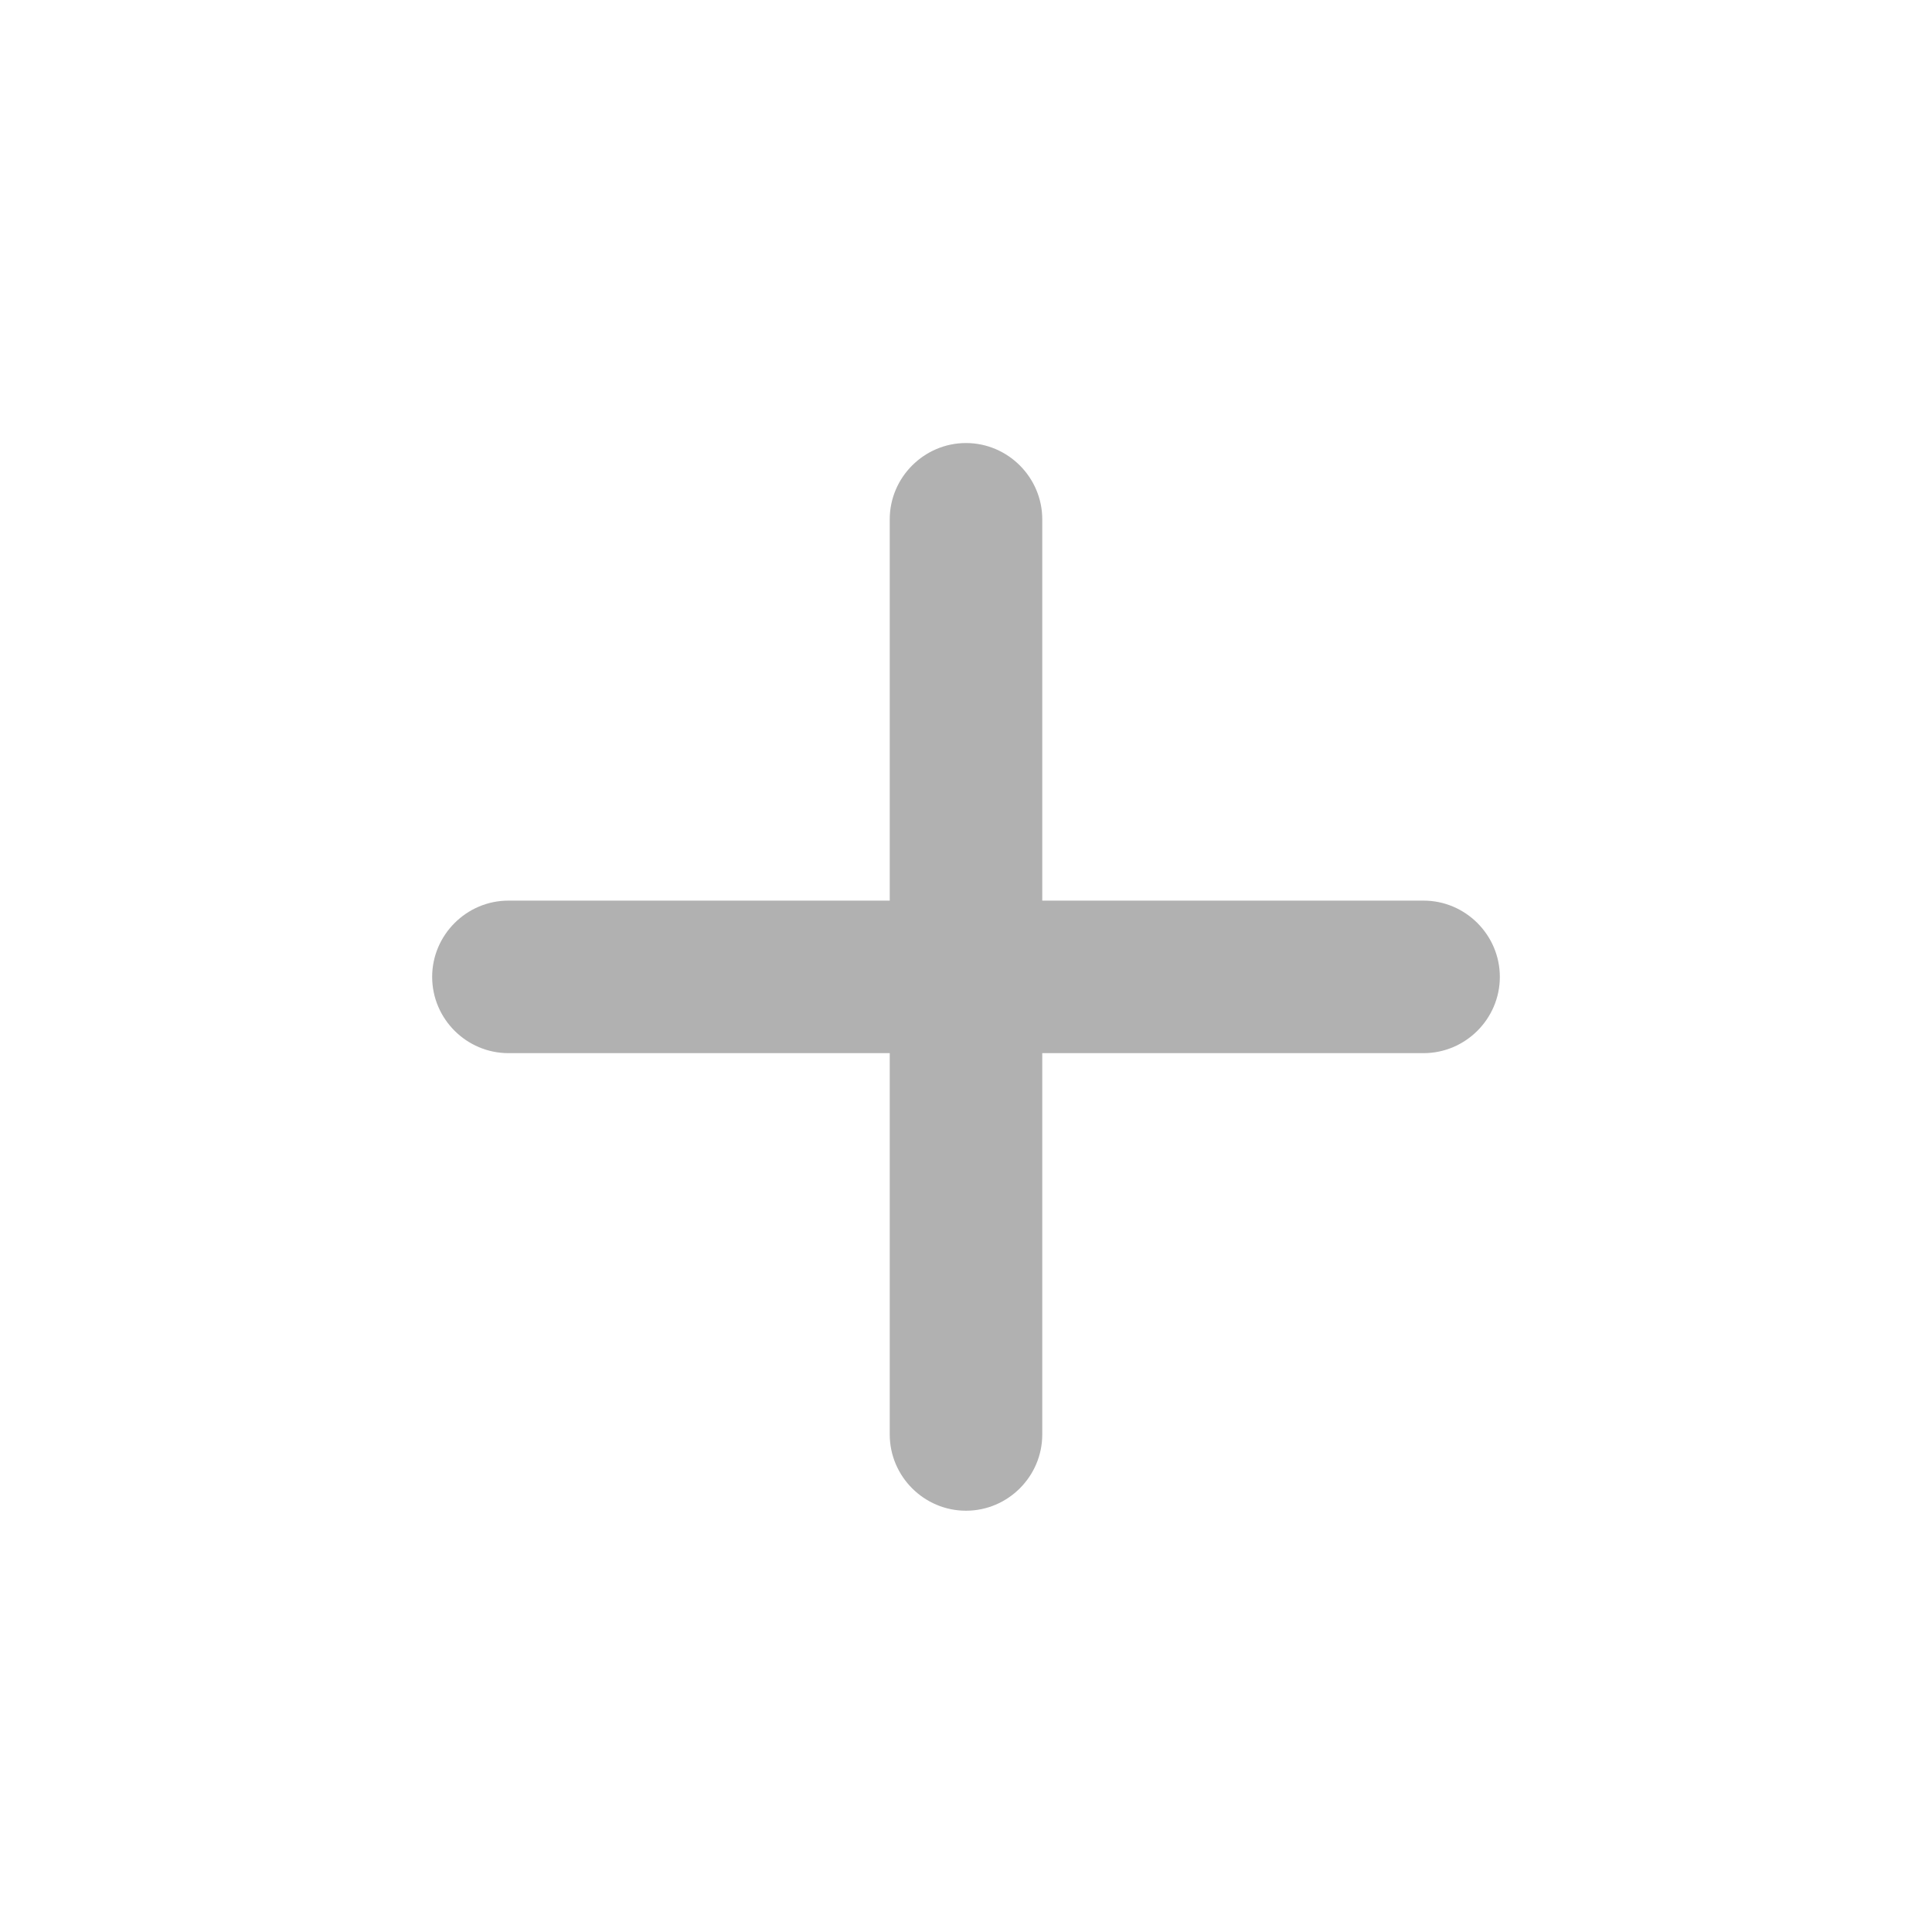
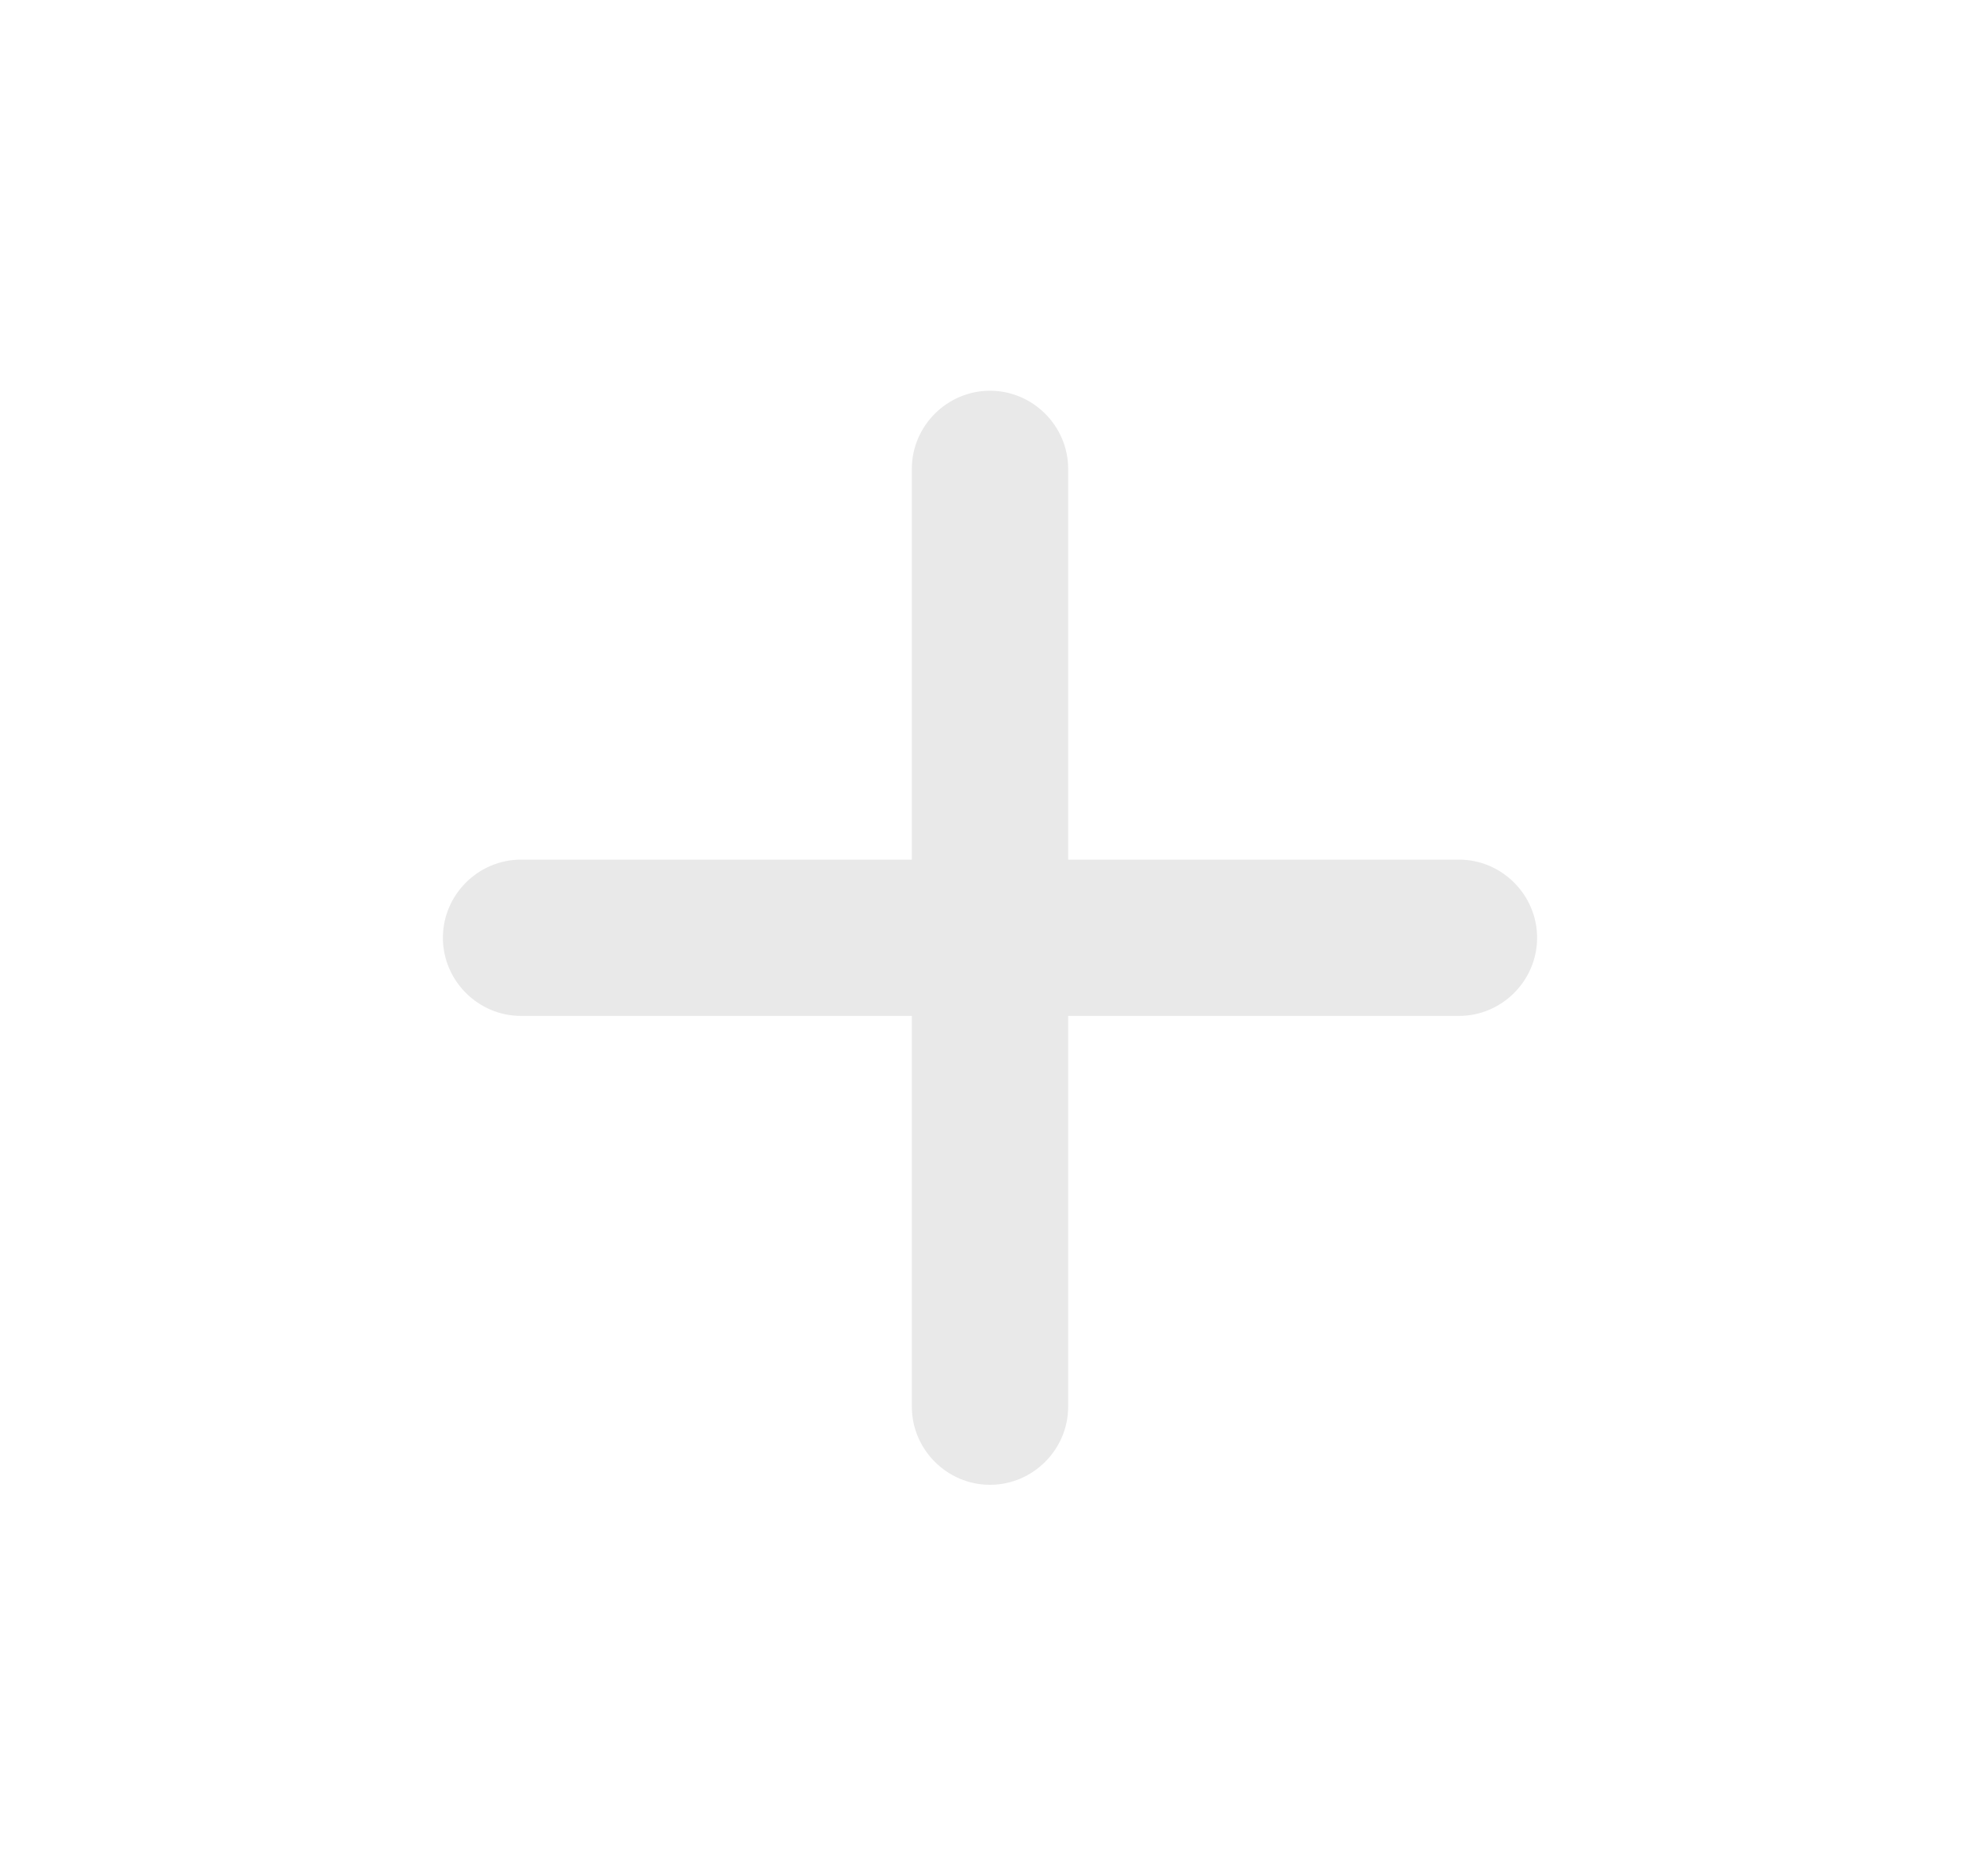
- <svg xmlns="http://www.w3.org/2000/svg" width="19" height="19" viewBox="0 0 19 19" fill="none">
-   <path d="M14 10.357H10.25V14.107C10.25 14.52 9.912 14.857 9.5 14.857C9.088 14.857 8.75 14.52 8.75 14.107V10.357H5C4.588 10.357 4.25 10.02 4.25 9.607C4.25 9.195 4.588 8.857 5 8.857H8.75V5.107C8.75 4.695 9.088 4.357 9.5 4.357C9.912 4.357 10.25 4.695 10.25 5.107V8.857H14C14.412 8.857 14.75 9.195 14.75 9.607C14.75 10.02 14.412 10.357 14 10.357Z" fill="#B1B1B1" />
+ <svg xmlns="http://www.w3.org/2000/svg" width="19" height="18" viewBox="0 0 19 18" fill="none">
+   <path d="M14 9.75H10.25V13.5C10.25 13.912 9.912 14.25 9.5 14.25C9.088 14.25 8.75 13.912 8.75 13.5V9.75H5C4.588 9.75 4.25 9.412 4.25 9C4.25 8.588 4.588 8.25 5 8.25H8.75V4.5C8.75 4.088 9.088 3.75 9.5 3.75C9.912 3.75 10.25 4.088 10.25 4.5V8.25H14C14.412 8.25 14.75 8.588 14.75 9C14.75 9.412 14.412 9.75 14 9.75Z" fill="#E9E9E9" />
</svg>
